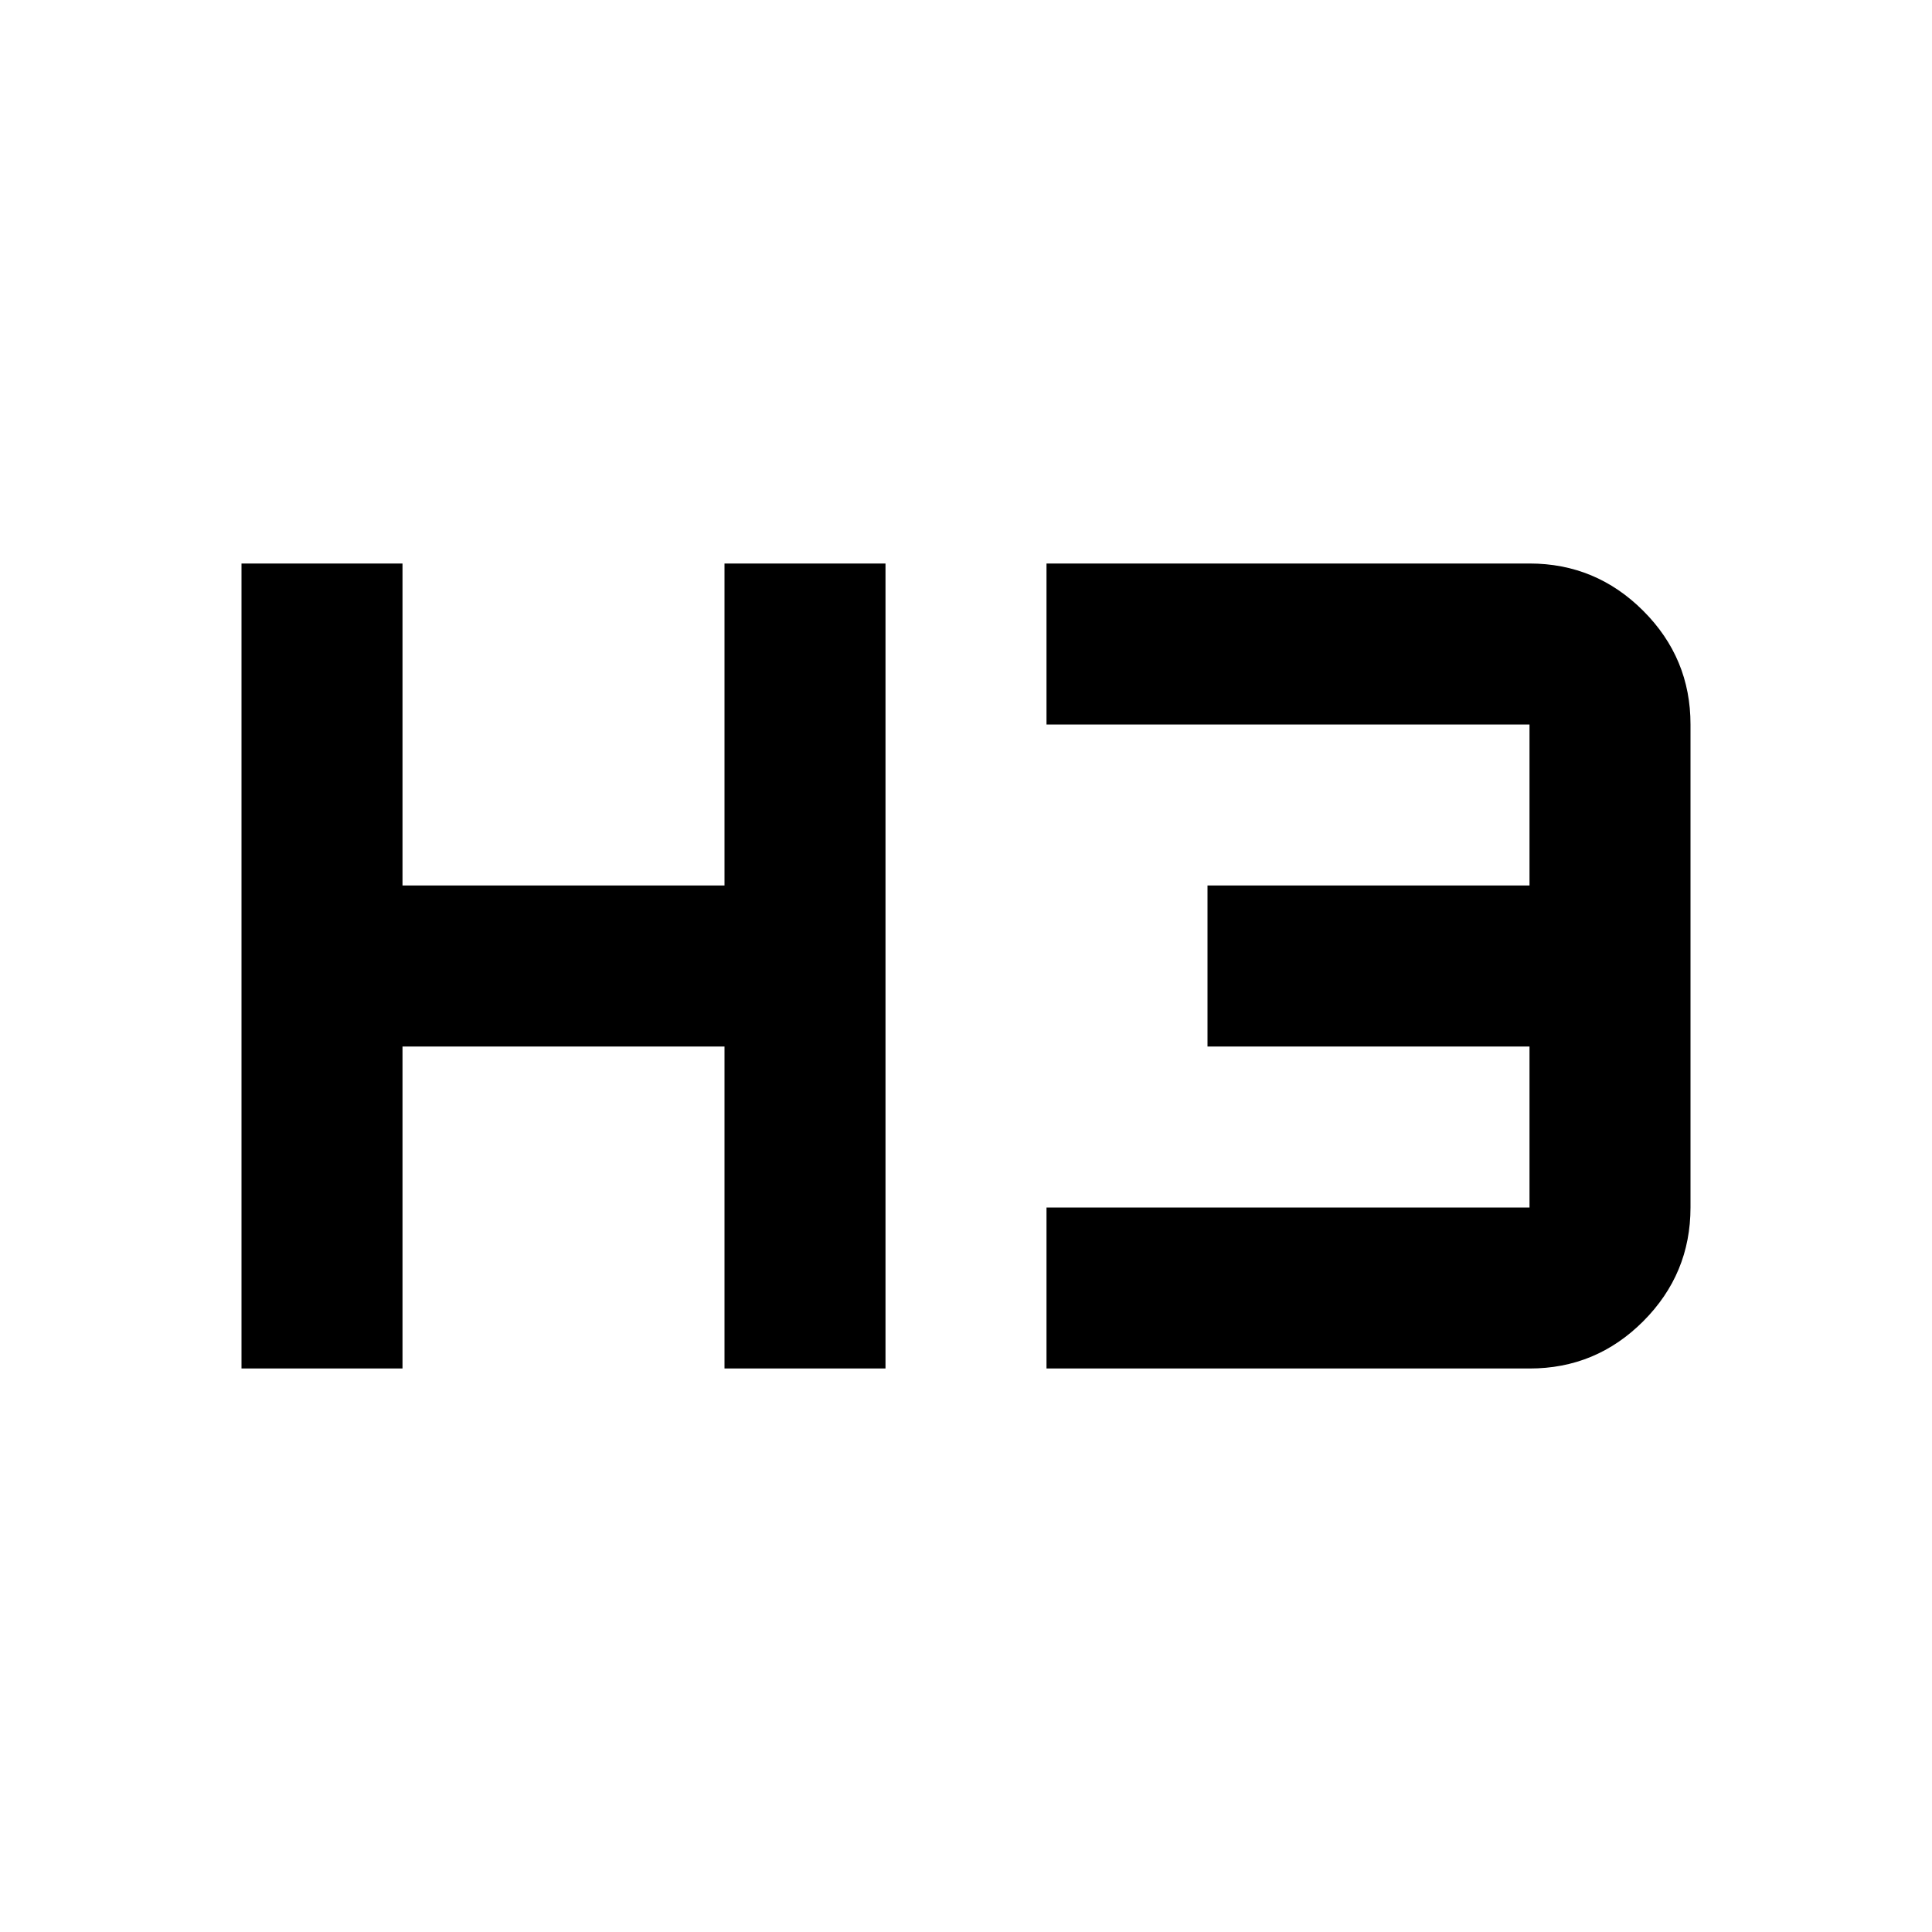
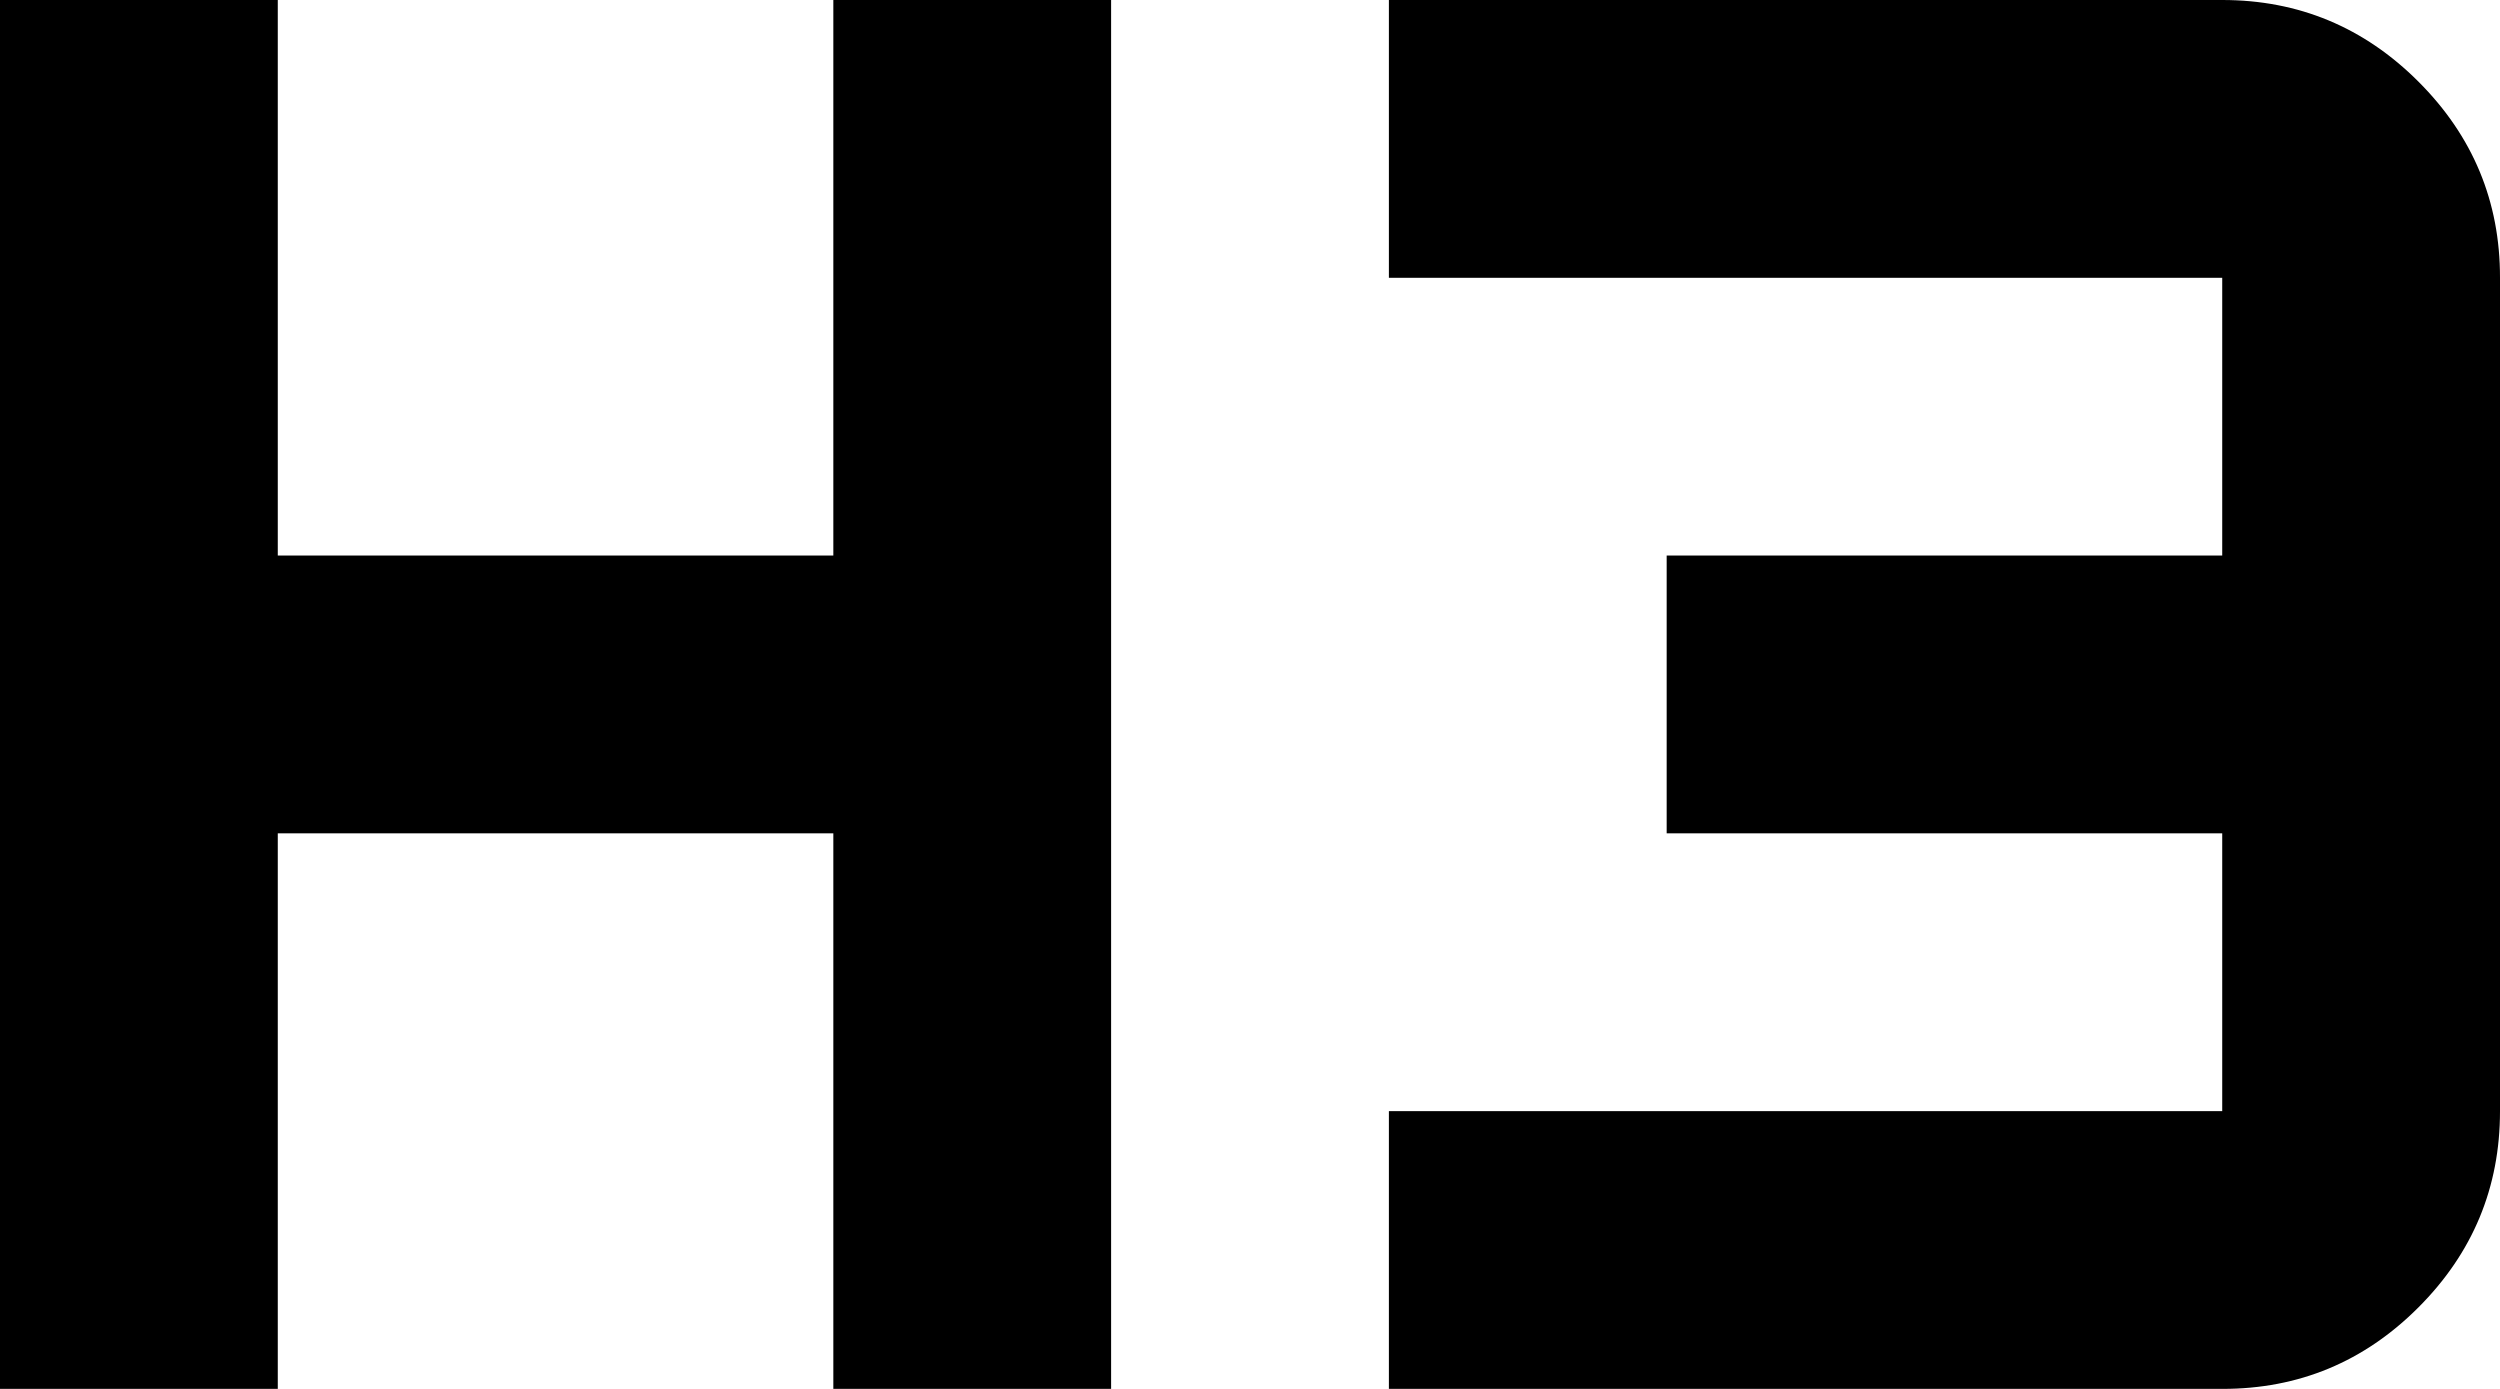
- <svg xmlns="http://www.w3.org/2000/svg" viewBox="0 0 24 24">
+ <svg xmlns="http://www.w3.org/2000/svg" viewBox="3 7 18 10">
  <path fill="currentColor" d="M3 17V7h2v4h4V7h2v10H9v-4H5v4zm10 0v-2h6v-2h-4v-2h4V9h-6V7h6q.825 0 1.413.588T21 9v6q0 .825-.587 1.413T19 17z" />
</svg>
